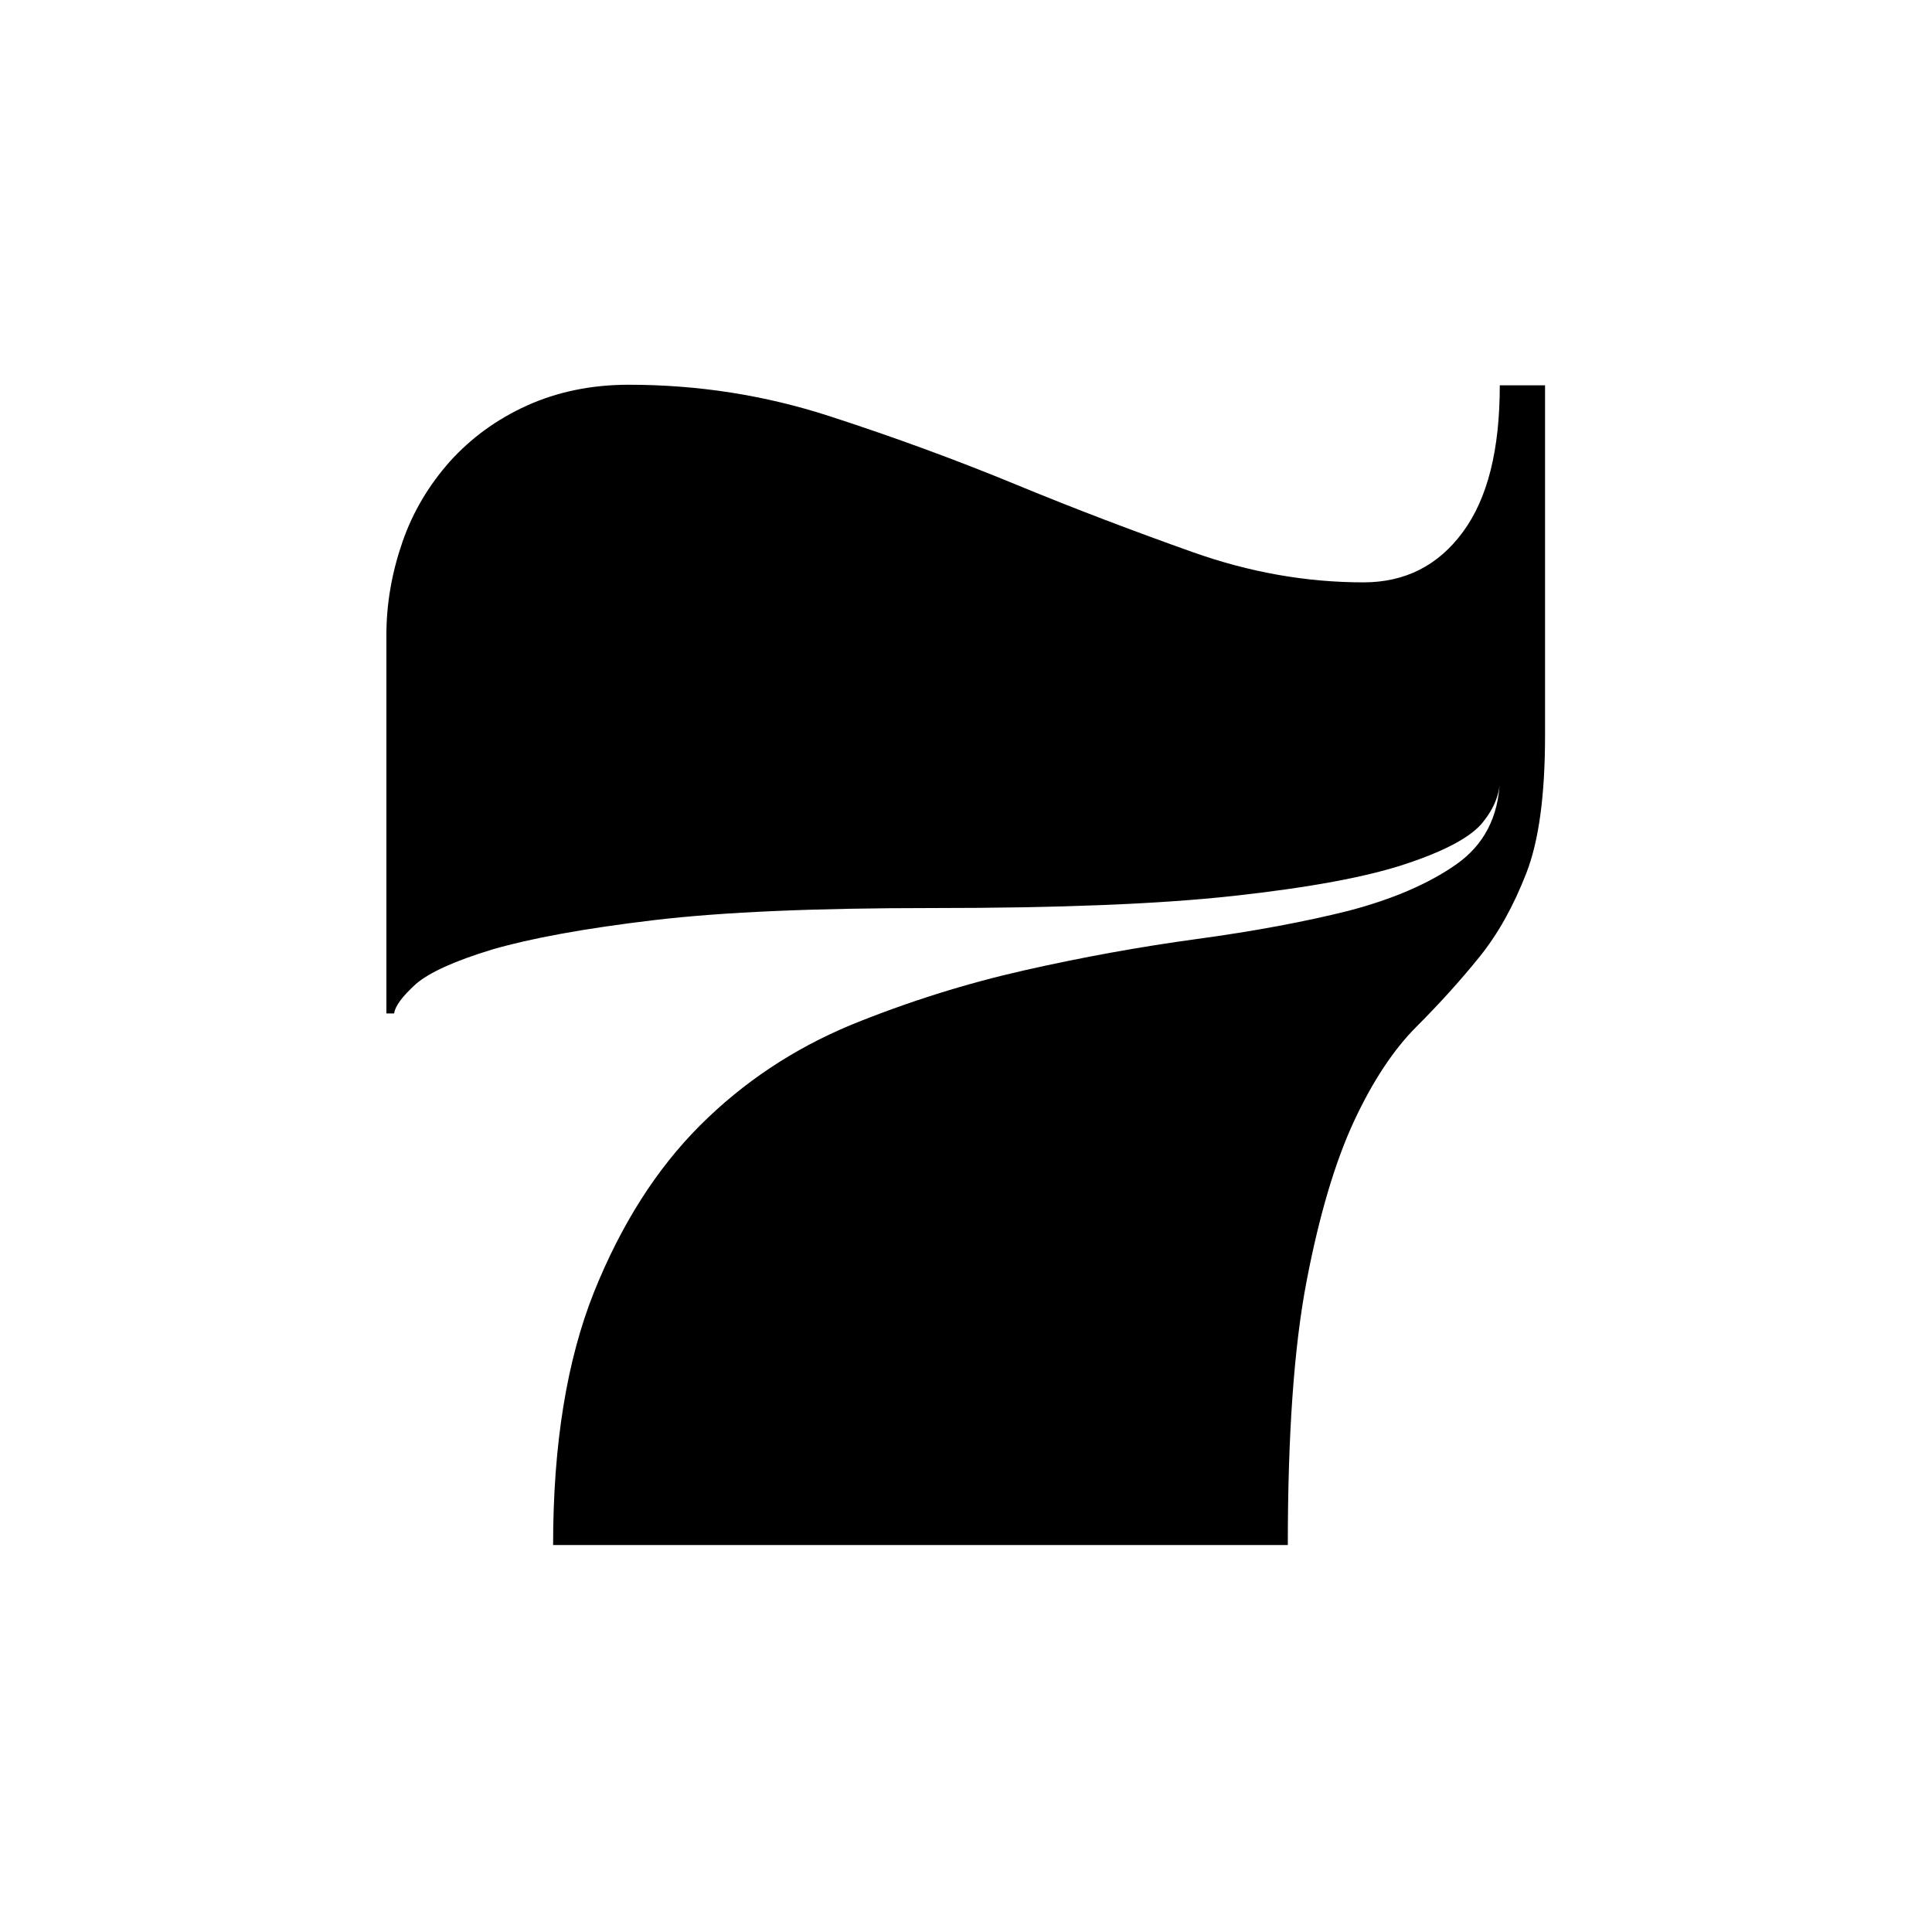
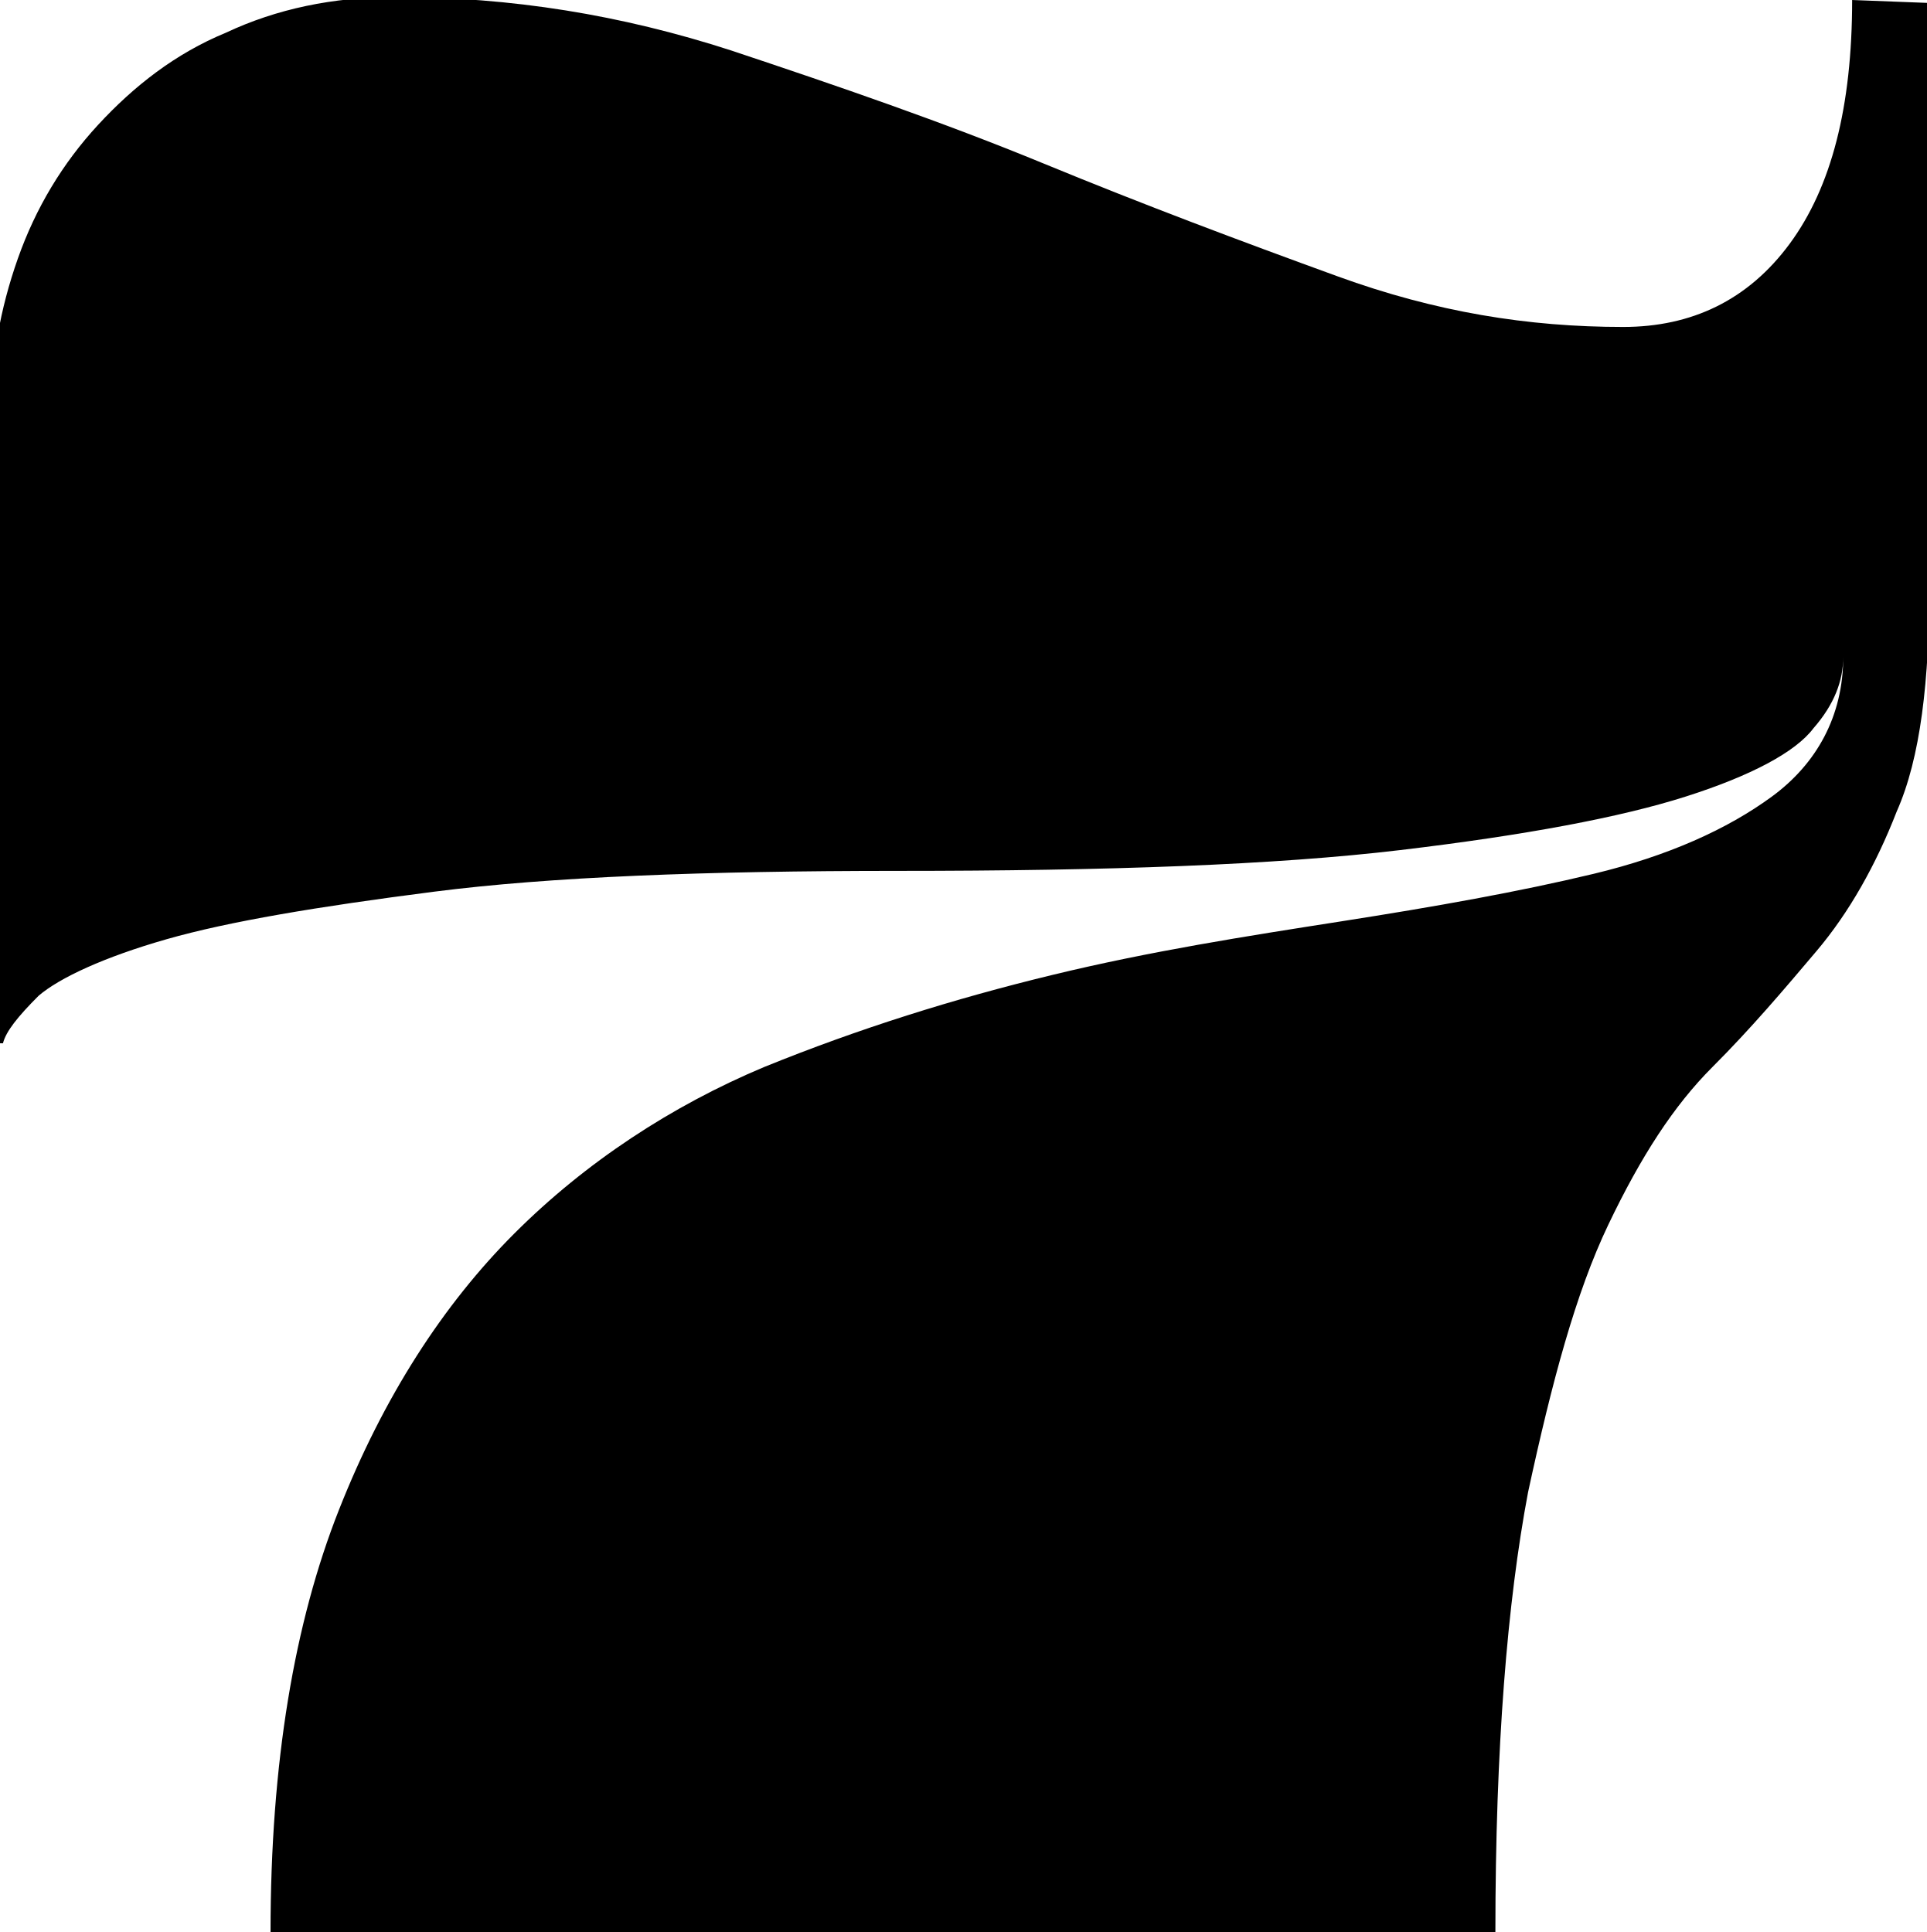
- <svg xmlns="http://www.w3.org/2000/svg" id="Layer_1" viewBox="-70 132 350 350">
+ <svg xmlns="http://www.w3.org/2000/svg" id="Layer_1" viewBox="-208.9 233.8 64.8 65">
  <g id="XMLID_28_">
-     <path id="XMLID_29_" d="M209.9 202.1v63.1c0 10.8-1.1 19.1-3.4 25s-5.1 11-8.6 15.3c-3.4 4.2-7.2 8.4-11.3 12.5-4.1 4.1-7.9 9.8-11.3 17.1-3.4 7.3-6.3 17-8.6 29s-3.4 27.9-3.4 47.8H30.2c0-18.3 2.5-33.5 7.4-45.8 4.9-12.2 11.3-22.3 19.2-30.2 7.9-7.9 17-13.9 27.3-18.2 10.3-4.2 20.8-7.5 31.4-9.9s21.1-4.3 31.4-5.7c10.3-1.4 19.4-3.1 27.4-5.1 8-2.1 14.5-4.9 19.5-8.4s7.7-8.6 7.9-15.3c0 2.5-1 5.1-3.1 7.7-2.1 2.6-6.7 5.1-13.9 7.5-7.2 2.4-17.6 4.3-31.2 5.8s-31.8 2.2-54.7 2.2c-21 0-37.8.7-50.4 2.2S26.1 302 19.2 304c-6.9 2.1-11.5 4.2-13.9 6.3-2.4 2.2-3.7 3.9-3.9 5.3H0V247c0-5.7 1-11.3 2.9-16.8s4.8-10.3 8.6-14.6c3.8-4.2 8.4-7.6 13.9-10.1s11.7-3.8 18.5-3.8c12.6 0 24.7 1.9 36.4 5.7 11.7 3.8 22.9 7.9 33.8 12.4s21.5 8.5 31.9 12.2 20.7 5.5 31 5.5c7.5 0 13.5-3 18-9.1s6.7-14.9 6.7-26.6h8.2v.3z" class="st0" />
+     <path id="XMLID_29_" d="M-144 233.9v19.5c0 3.3-.3 5.9-1.1 7.7-.7 1.8-1.6 3.4-2.7 4.7-1.1 1.3-2.2 2.6-3.5 3.9-1.3 1.3-2.4 3-3.5 5.3s-1.9 5.3-2.7 9c-.7 3.7-1.1 8.6-1.1 14.8h-41.2c0-5.7.8-10.4 2.3-14.2 1.5-3.8 3.5-6.9 5.9-9.3 2.4-2.4 5.3-4.3 8.4-5.6 3.2-1.3 6.4-2.3 9.7-3.1s6.5-1.3 9.7-1.8 6-1 8.5-1.6c2.5-.6 4.5-1.5 6-2.6s2.4-2.7 2.4-4.7c0 .8-.3 1.6-1 2.4-.6.8-2.1 1.6-4.3 2.3-2.2.7-5.4 1.3-9.6 1.8-4.2.5-9.8.7-16.9.7-6.5 0-11.7.2-15.6.7-3.9.5-6.9 1-9 1.6-2.1.6-3.6 1.3-4.3 1.9-.7.7-1.1 1.2-1.2 1.6h-.4v-21.2c0-1.8.3-3.5.9-5.2.6-1.7 1.5-3.2 2.7-4.5 1.2-1.3 2.6-2.4 4.3-3.1 1.7-.8 3.6-1.2 5.7-1.2 3.9 0 7.6.6 11.3 1.8 3.6 1.2 7.1 2.4 10.5 3.8 3.4 1.4 6.6 2.6 9.9 3.8s6.4 1.7 9.6 1.7c2.3 0 4.2-.9 5.6-2.8 1.4-1.9 2.1-4.6 2.1-8.2l2.6.1z" class="st0" />
  </g>
</svg>
